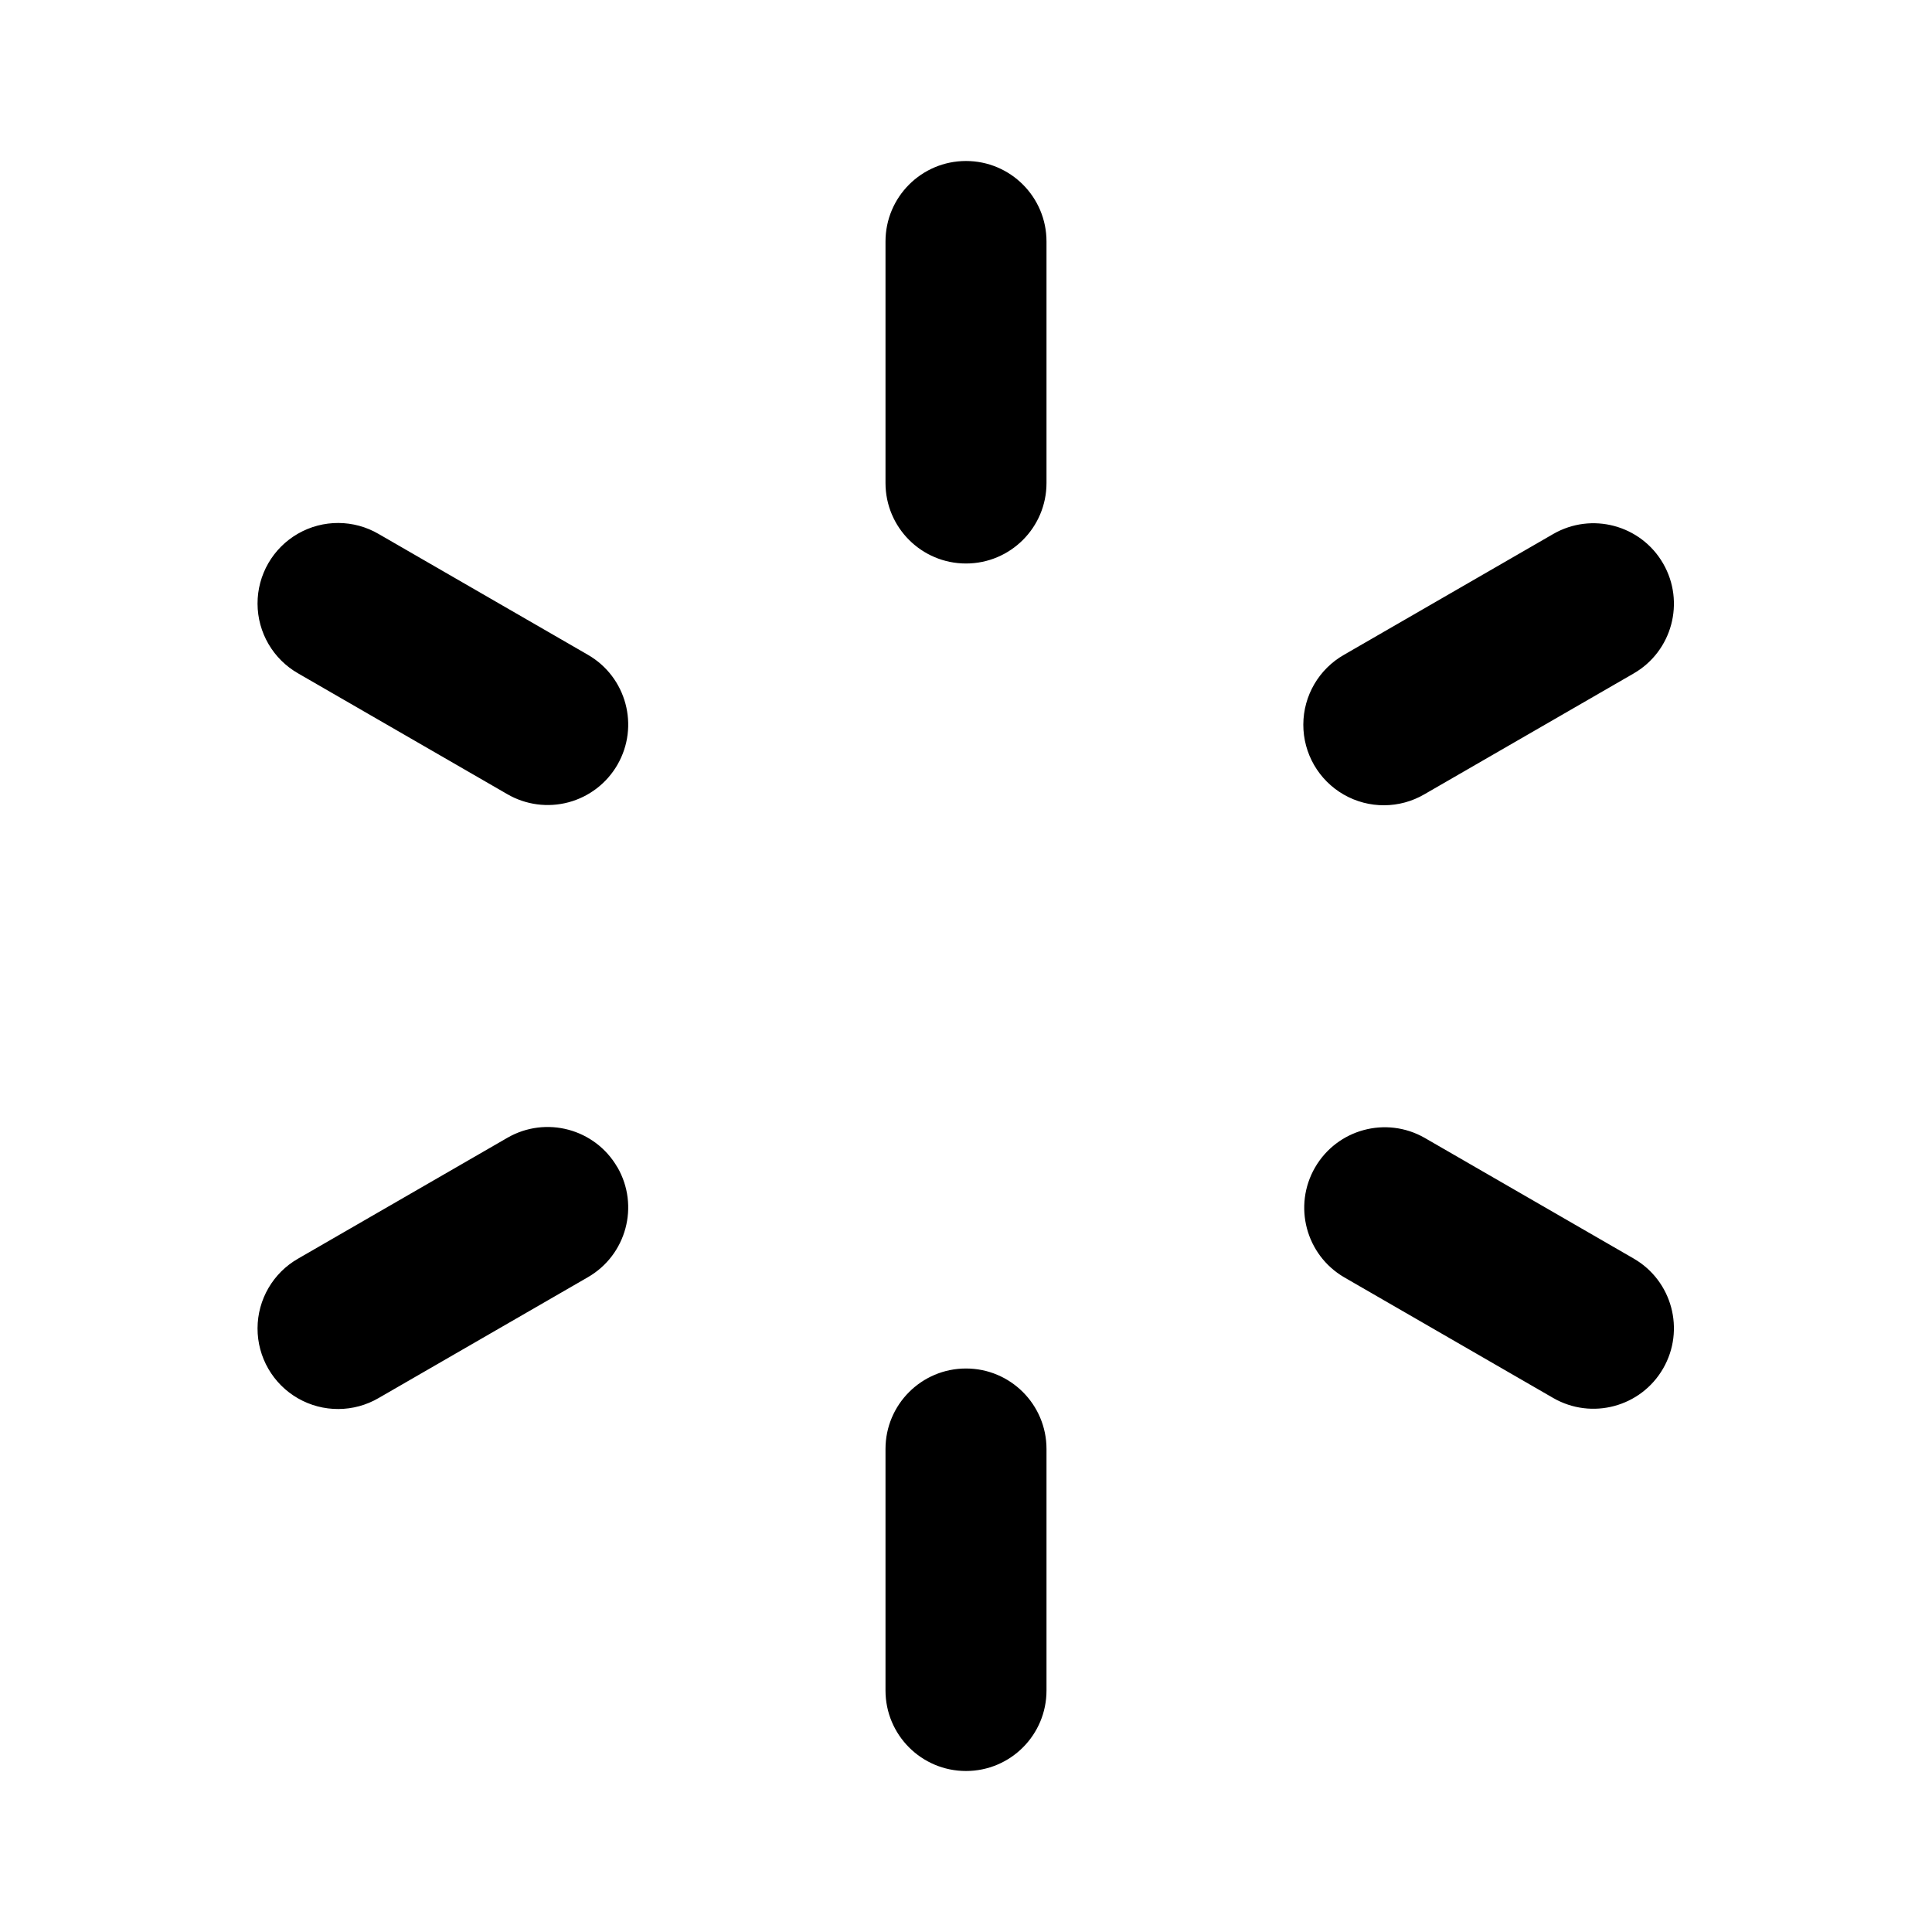
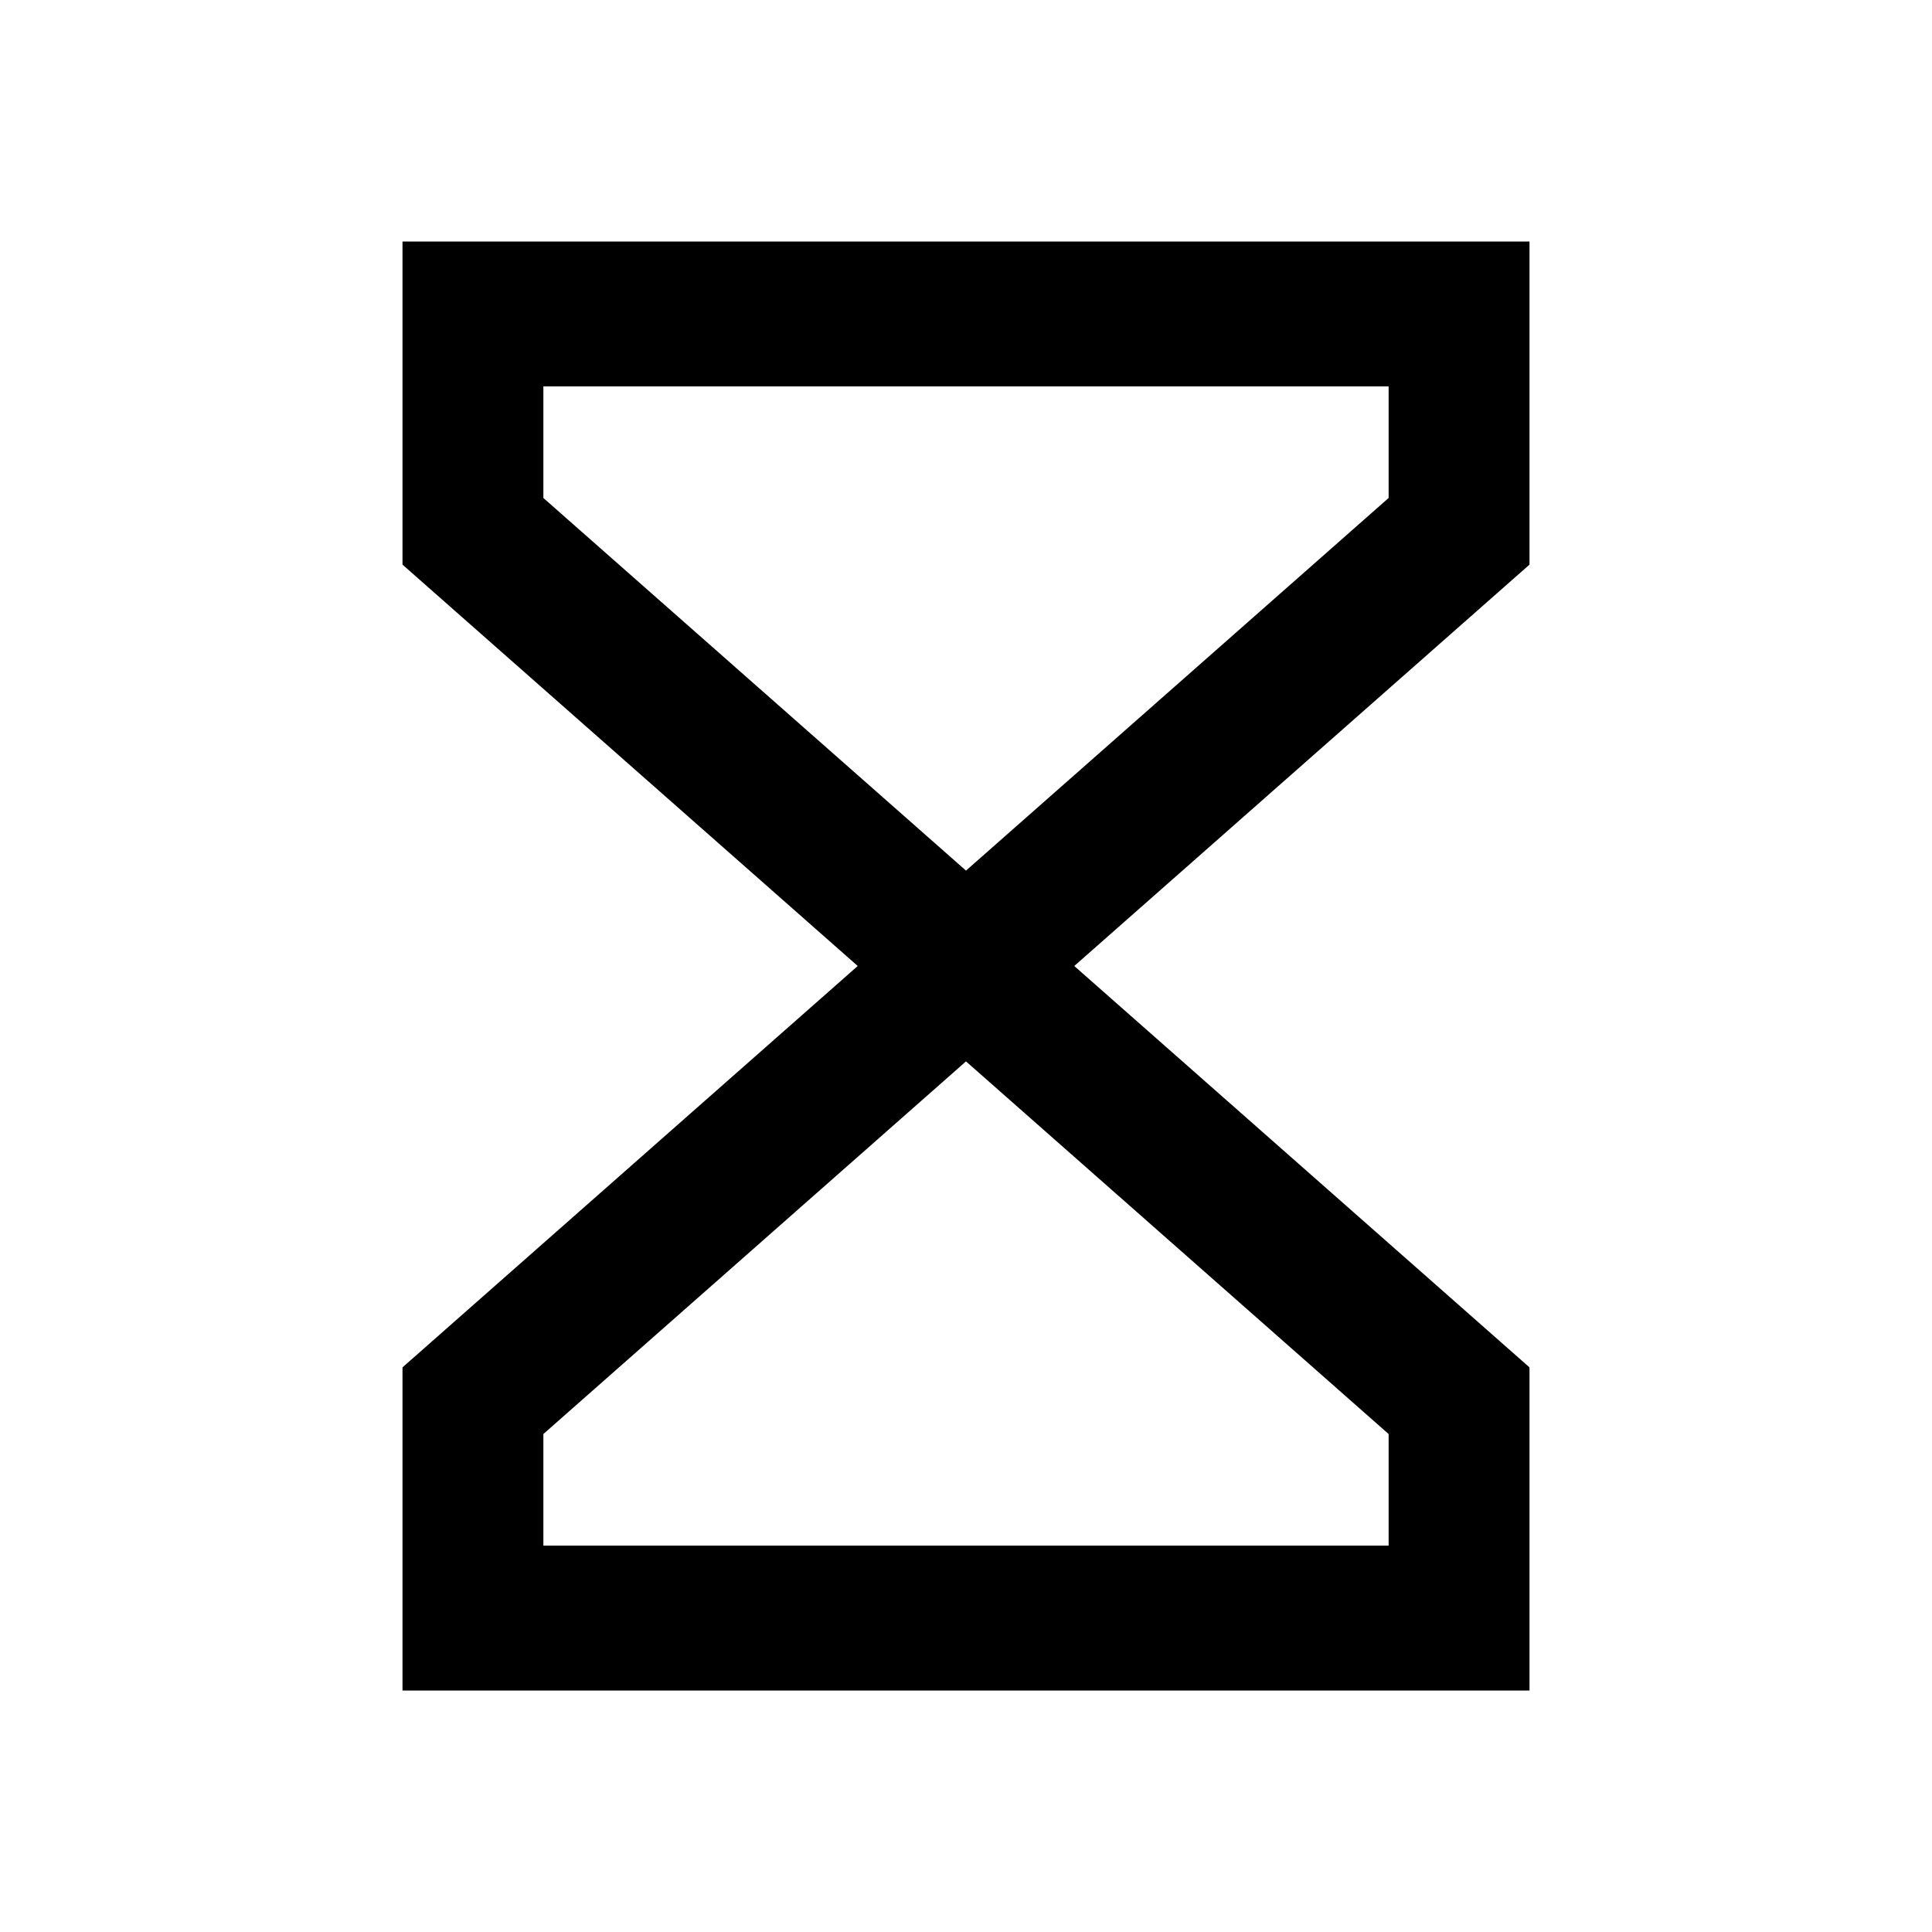
- <svg xmlns="http://www.w3.org/2000/svg" width="1em" height="1em" viewBox="0 0 24 24">
-   <path fill="currentColor" d="M12 2a1 1 0 0 1 1 1v3a1 1 0 1 1-2 0V3a1 1 0 0 1 1-1m0 15a1 1 0 0 1 1 1v3a1 1 0 1 1-2 0v-3a1 1 0 0 1 1-1m8.66-10a1 1 0 0 1-.366 1.366l-2.598 1.5a1 1 0 1 1-1-1.732l2.598-1.5A1 1 0 0 1 20.66 7M7.67 14.5a1 1 0 0 1-.367 1.366l-2.598 1.5a1 1 0 1 1-1-1.732l2.598-1.5a1 1 0 0 1 1.366.366M20.66 17a1 1 0 0 1-1.366.366l-2.598-1.5a1 1 0 0 1 1-1.732l2.598 1.5A1 1 0 0 1 20.66 17M7.67 9.5a1 1 0 0 1-1.367.366l-2.598-1.5a1 1 0 1 1 1-1.732l2.598 1.5A1 1 0 0 1 7.67 9.5" />
+ <svg xmlns="http://www.w3.org/2000/svg" width="24" height="24" viewBox="0 0 24 24" fill="none">
+   <path d="M5 3H19V7.014L13.345 12L19 16.986V21H5V16.986L10.655 12L5 7.014V3ZM12 10.815L17.25 6.186V4.8H6.75V6.186L12 10.815ZM12 13.185L6.75 17.814V19.2H17.25V17.814L12 13.185Z" fill="black" />
</svg>
